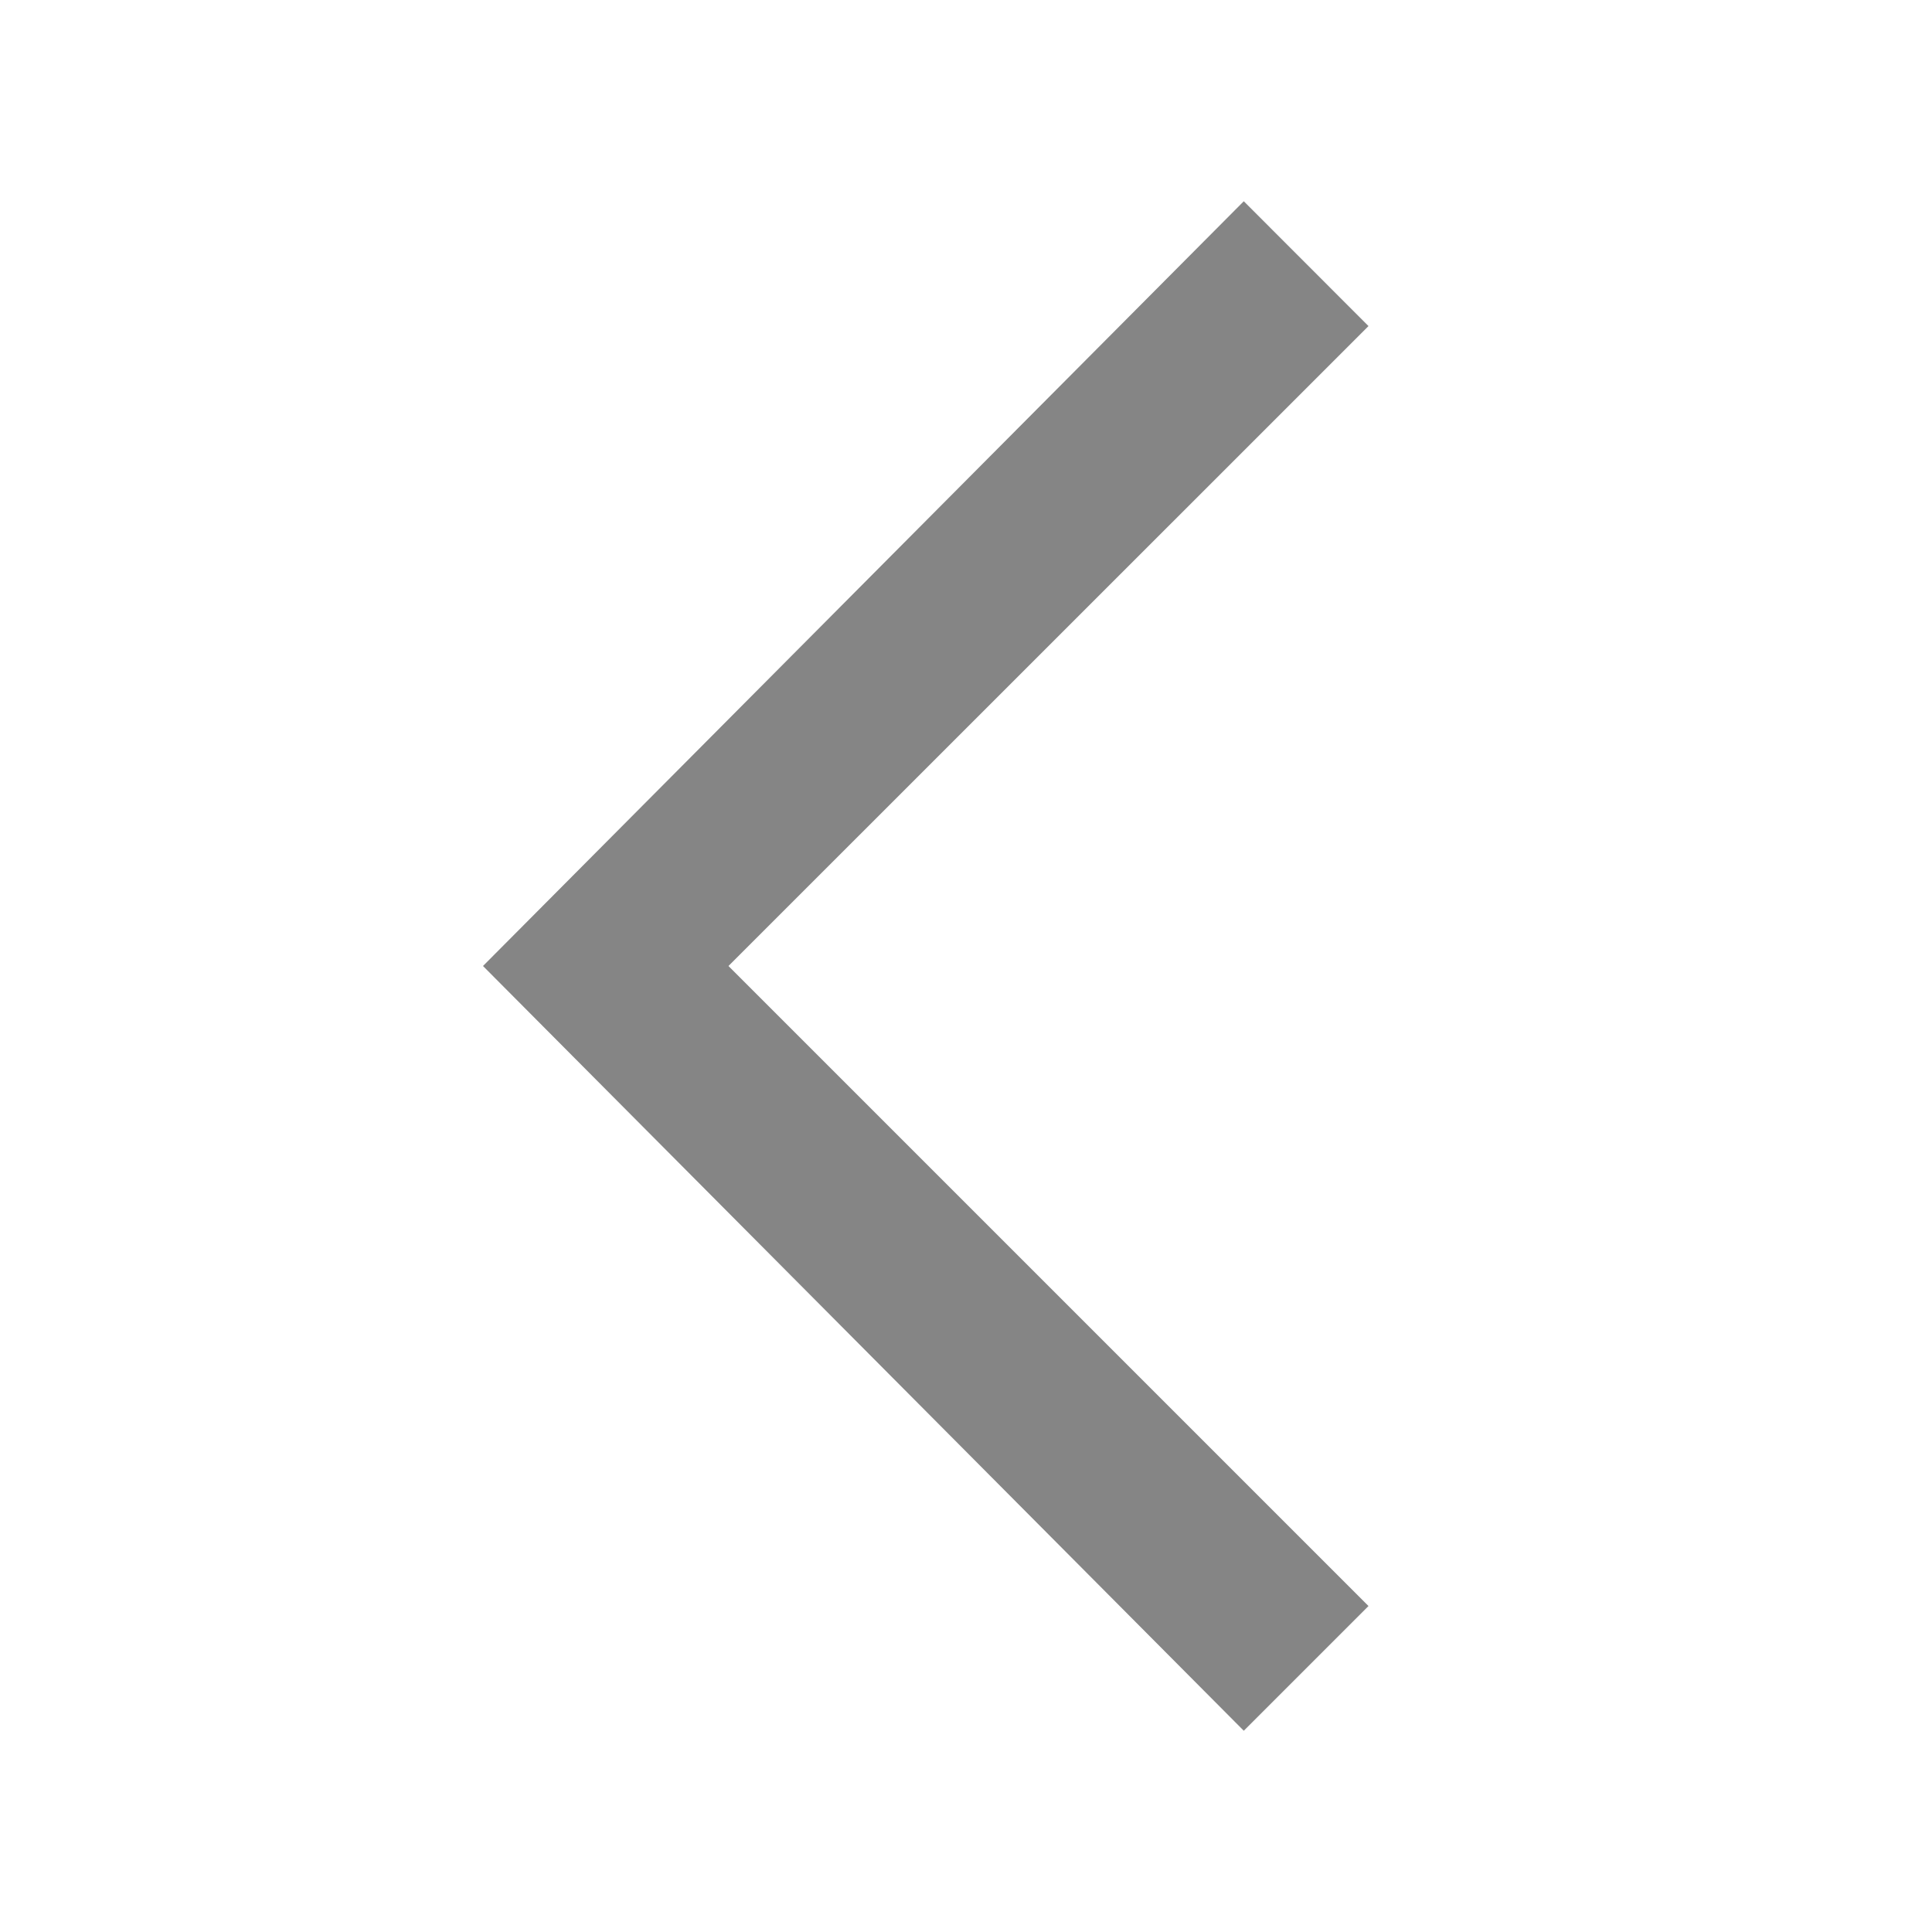
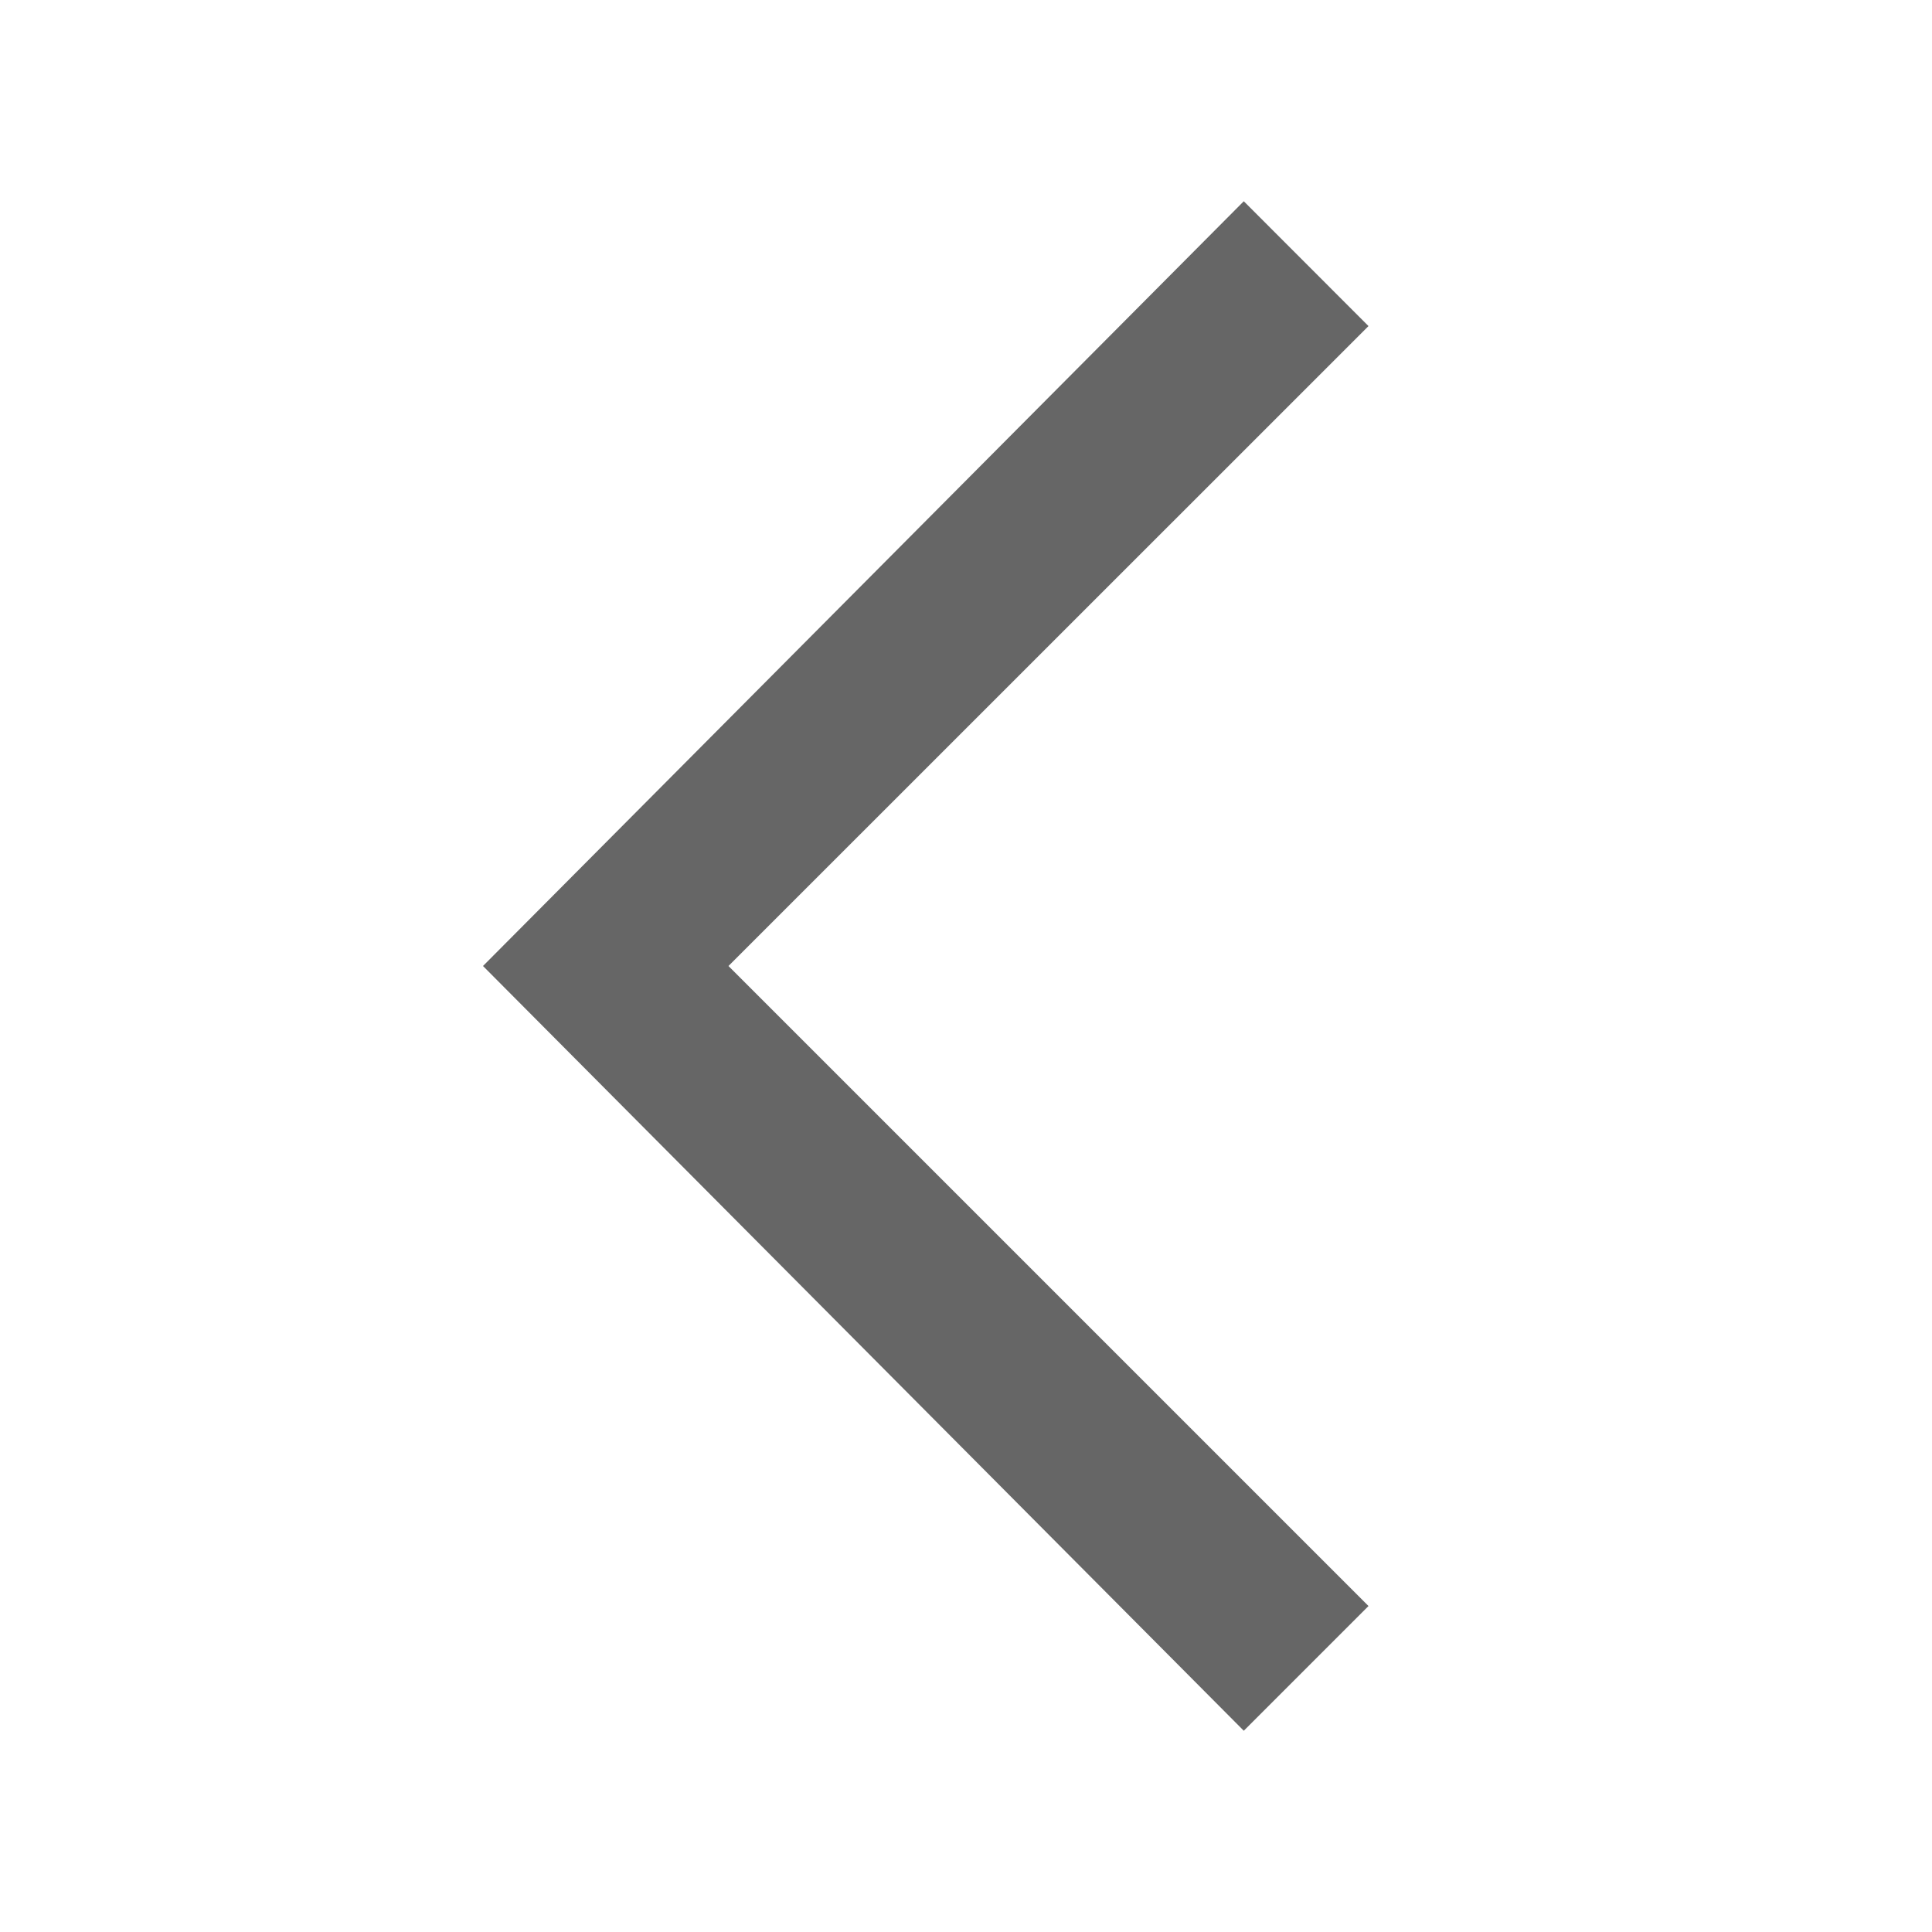
<svg xmlns="http://www.w3.org/2000/svg" width="18" height="18" viewBox="0 0 18 18" fill="none">
  <g opacity="0.6">
-     <path d="M11.588 1.875L12.75 3.038L6.787 9L12.75 14.963L11.588 16.125L4.5 9L11.588 1.875Z" fill="#333333" />
+     <path d="M11.588 1.875L12.75 3.038L6.787 9L12.75 14.963L11.588 16.125L4.5 9L11.588 1.875Z" fill="currentColor" />
  </g>
</svg>
